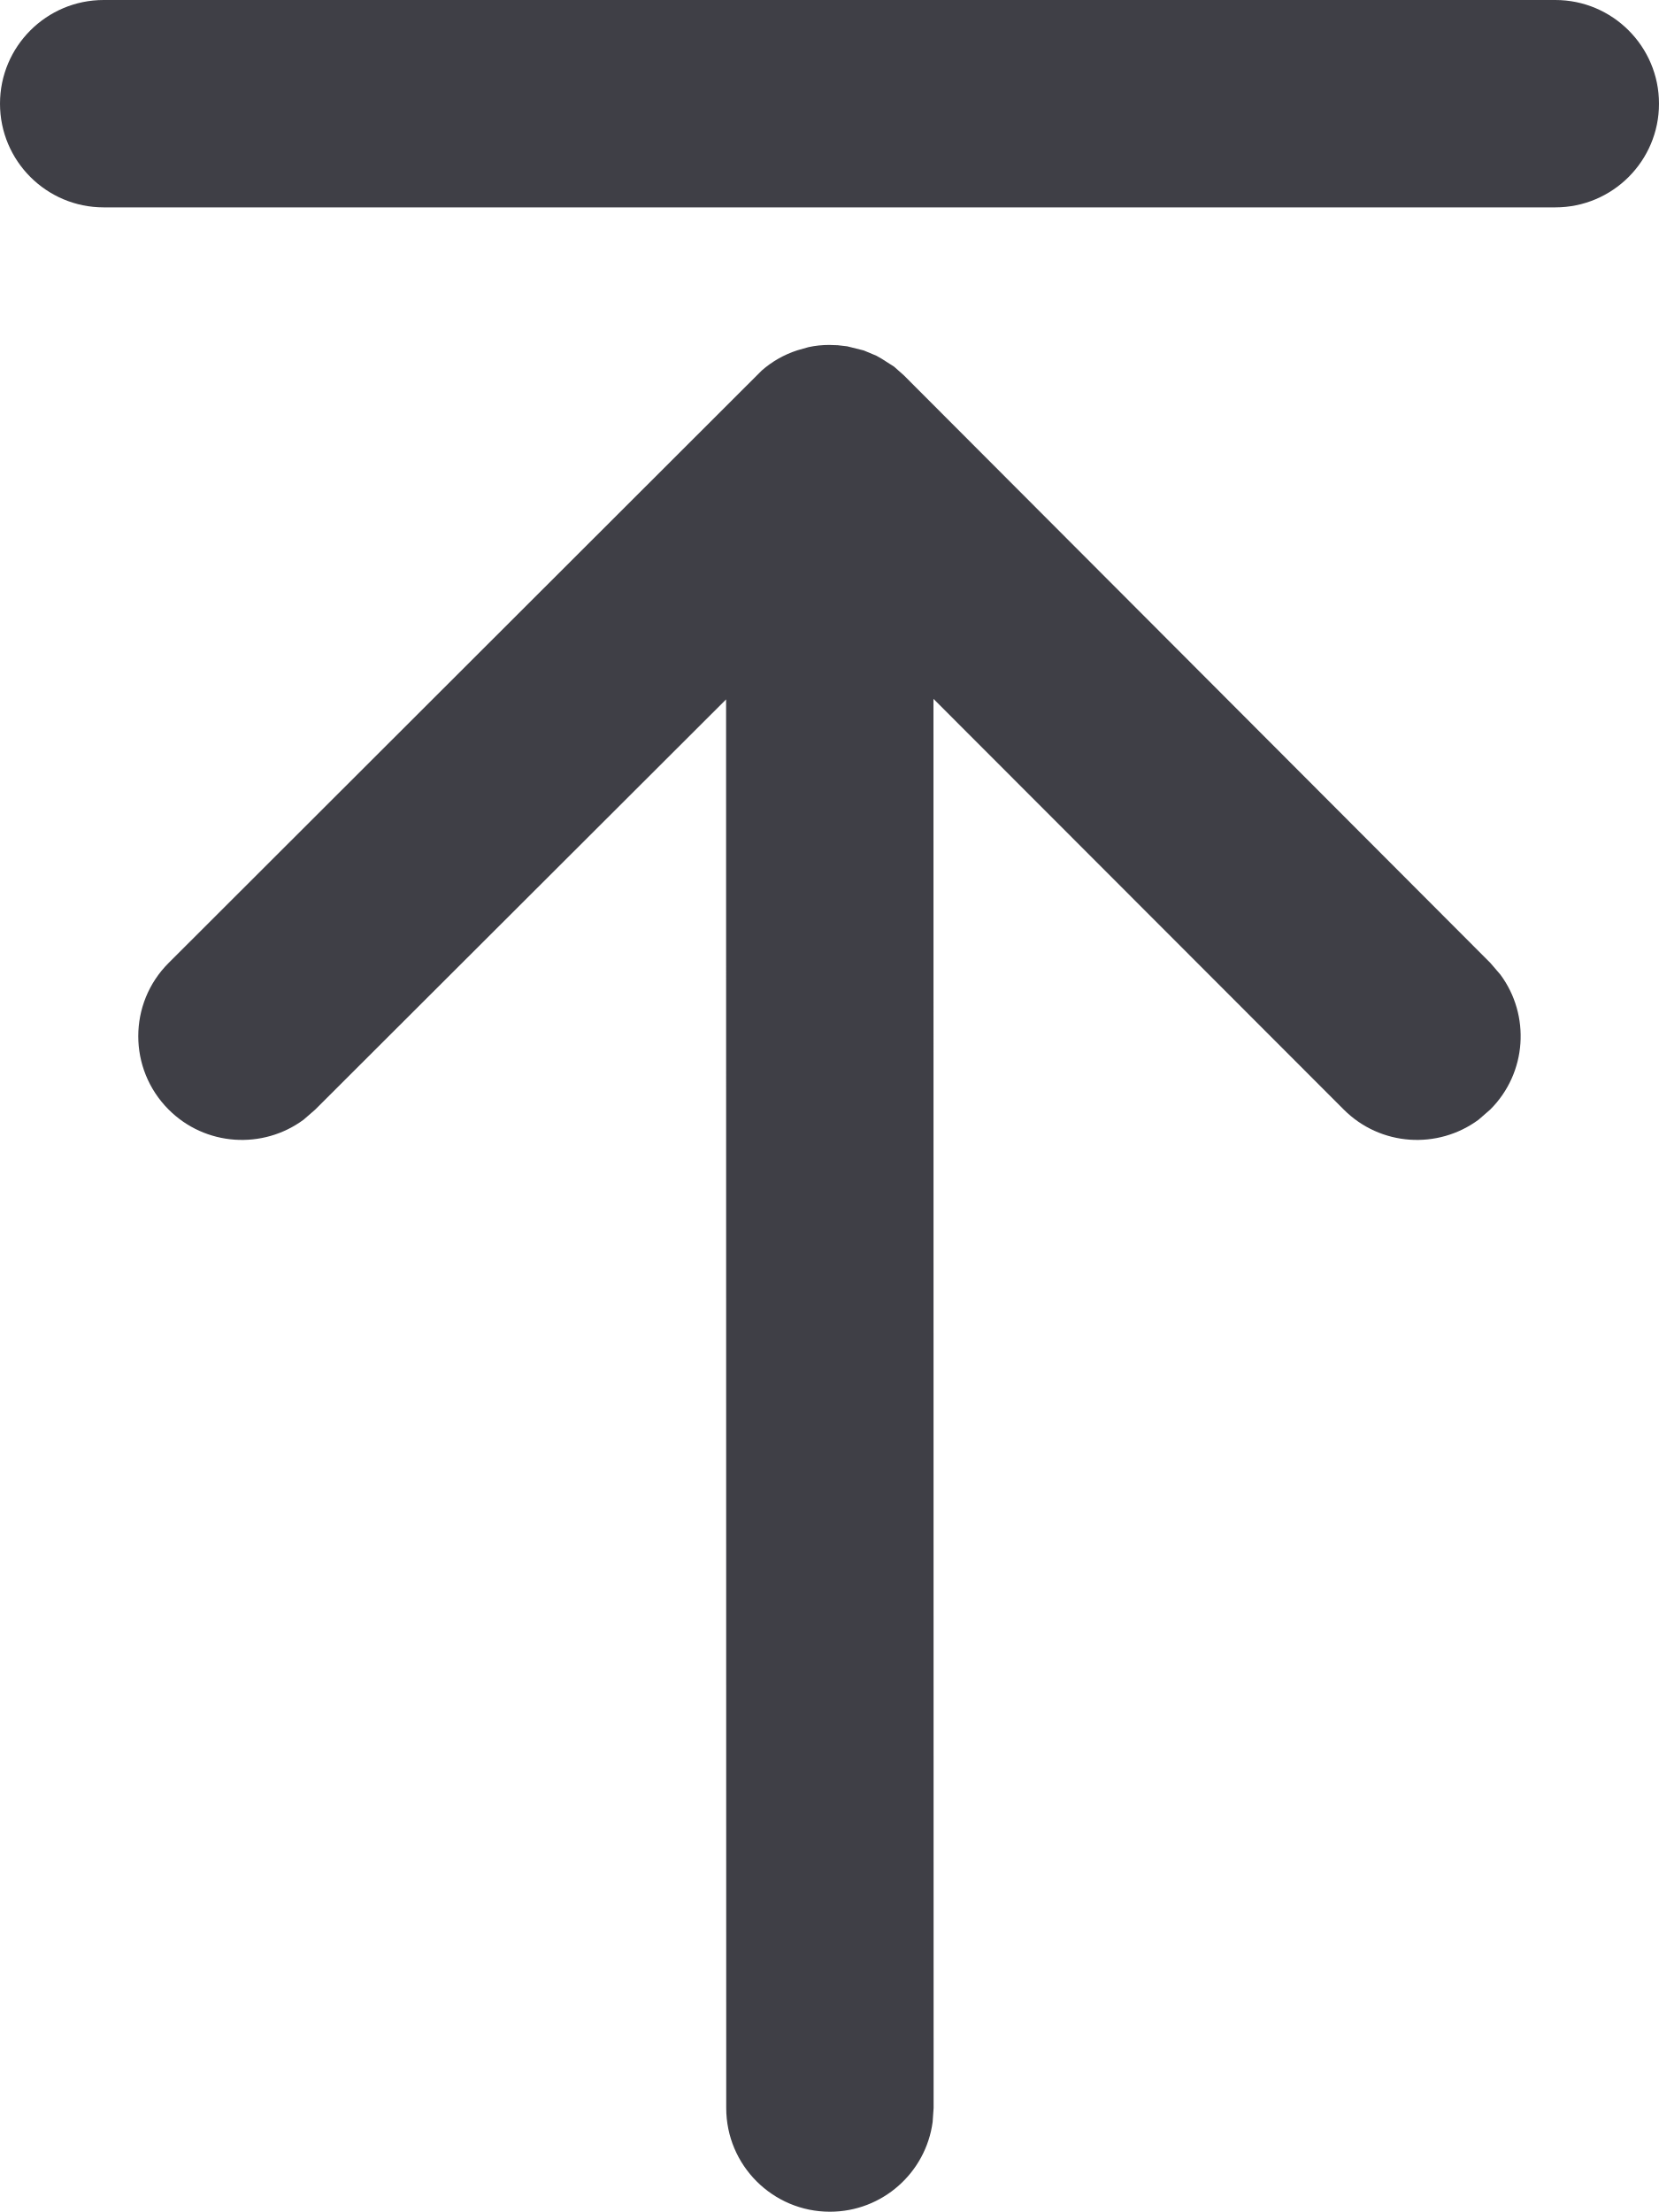
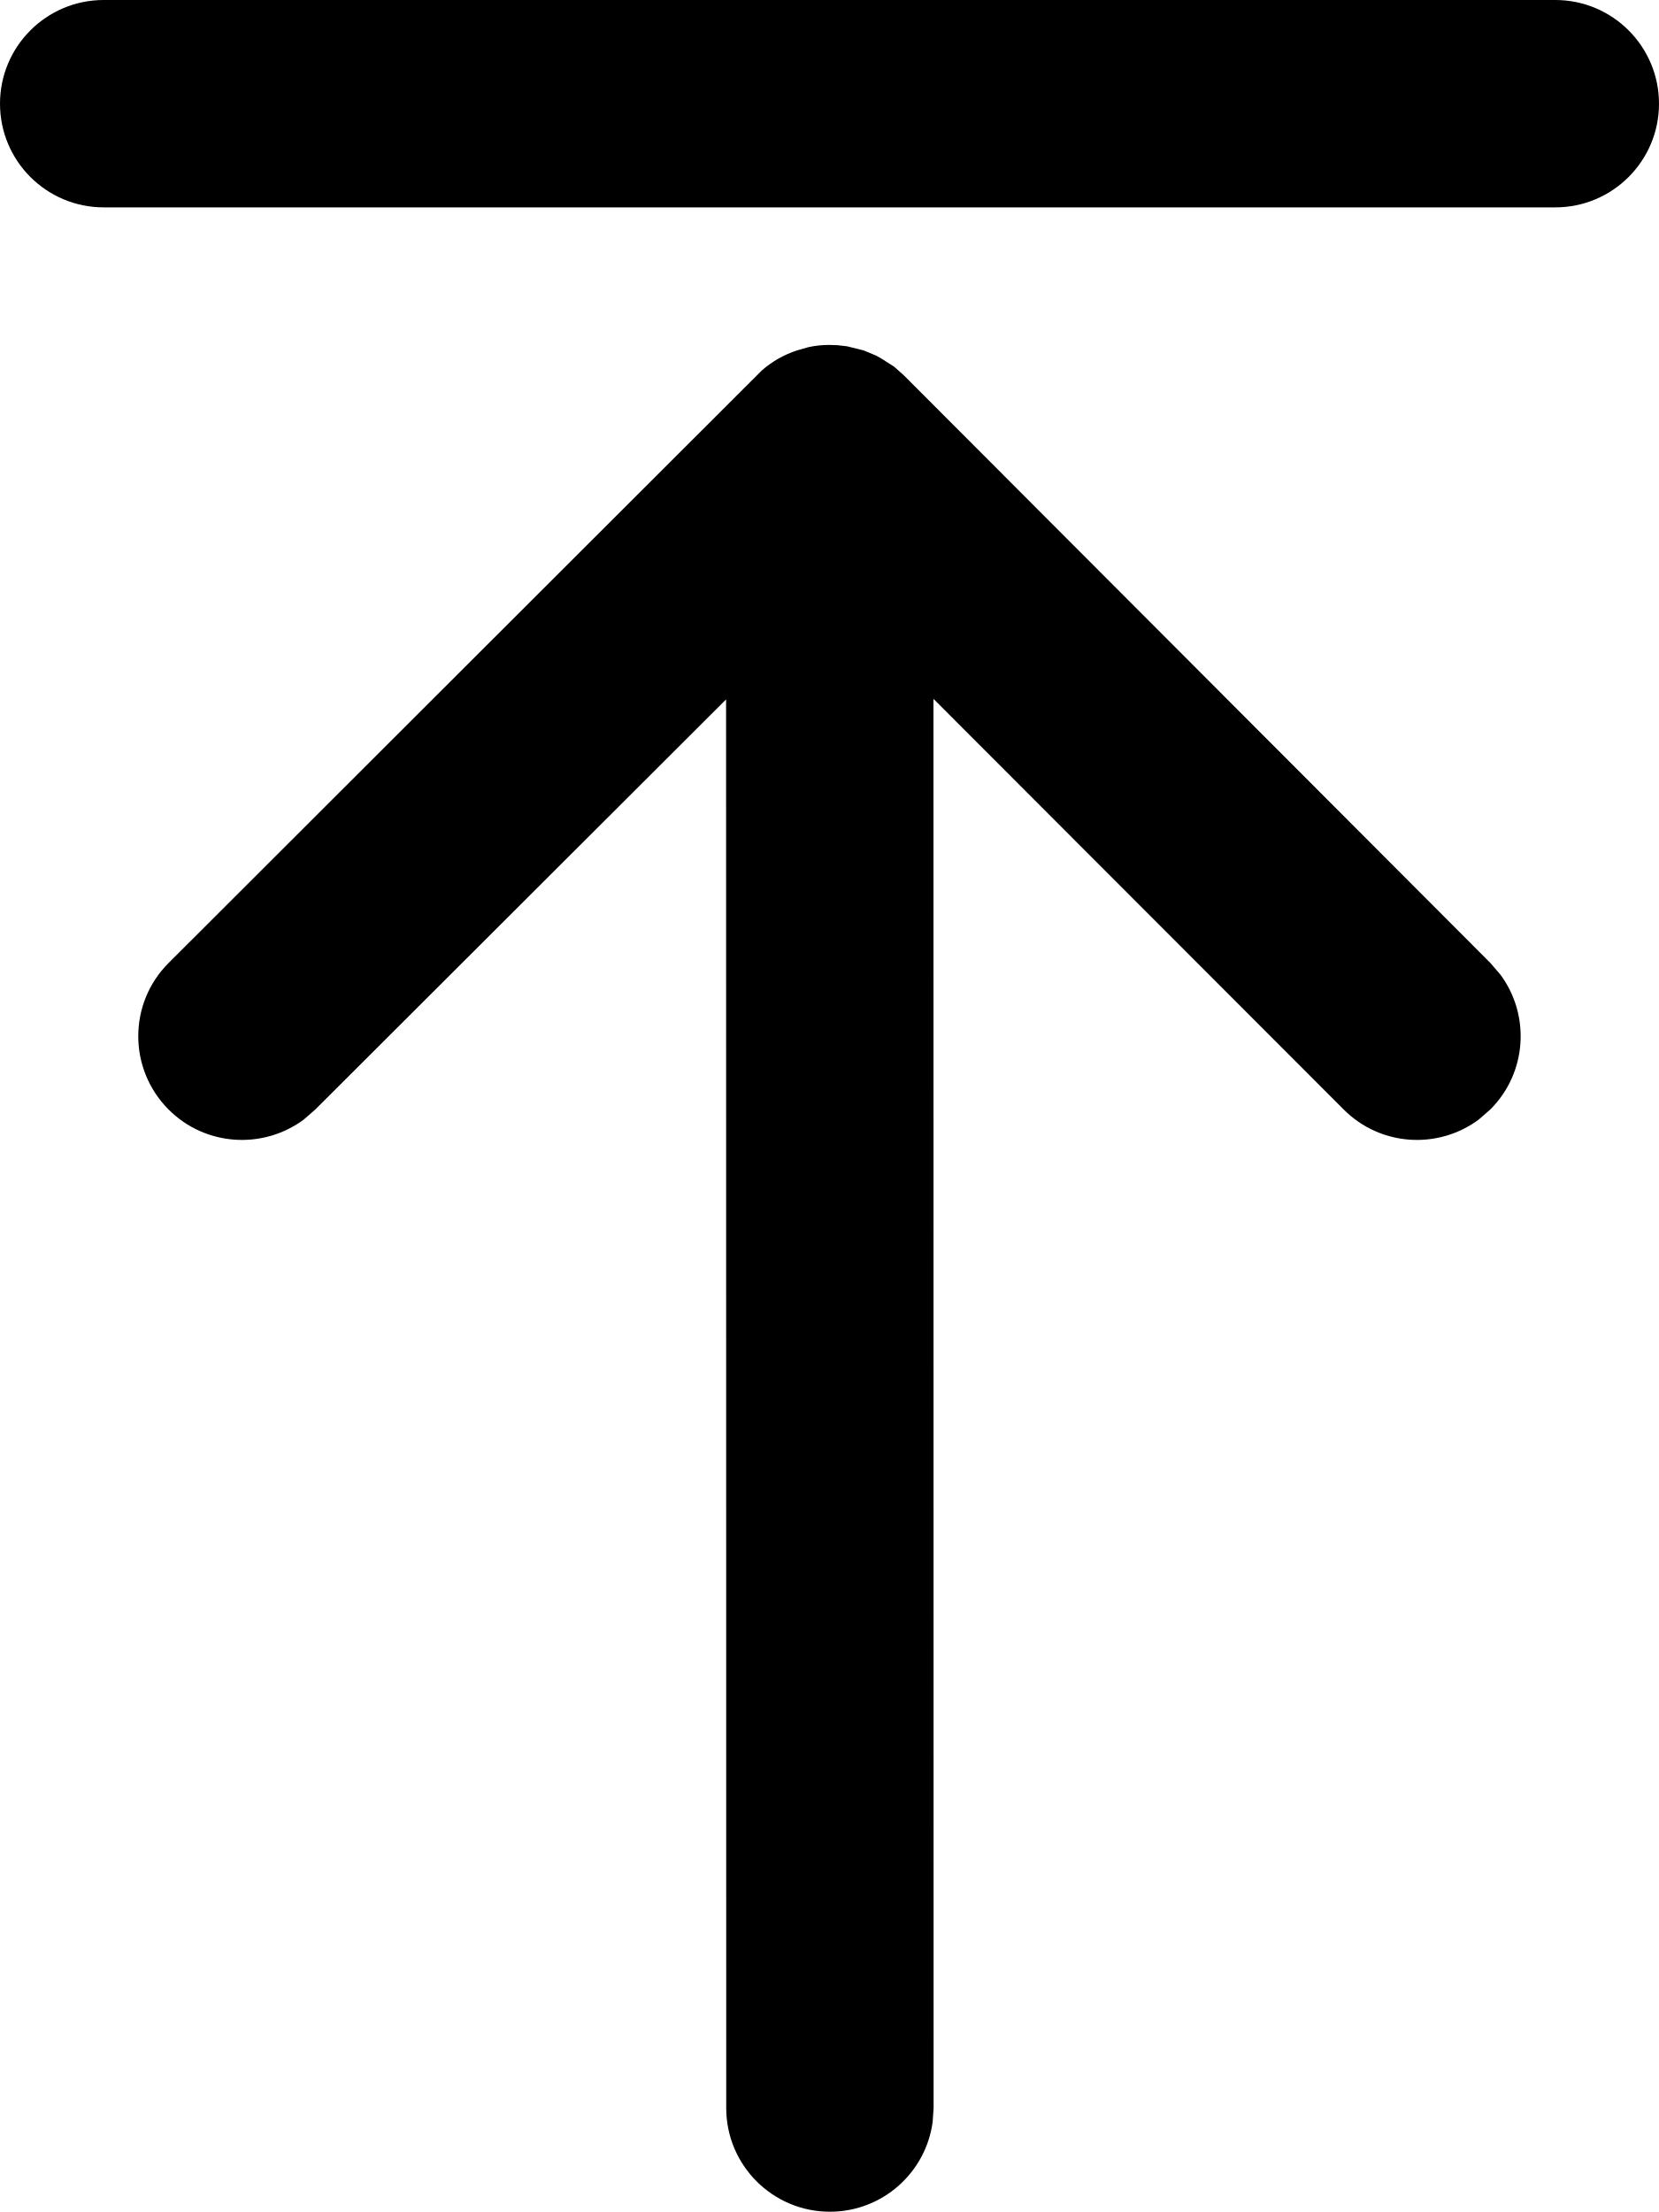
<svg xmlns="http://www.w3.org/2000/svg" width="12" height="16" viewBox="0 0 12 16" fill="none">
-   <path d="M0.75 0C0.336 0 0 0.336 0 0.75C0 1.164 0.336 1.5 0.75 1.5H11.25C11.664 1.5 12 1.164 12 0.75C12 0.336 11.664 0 11.25 0H0.75ZM6.746 15.349C6.697 15.715 6.383 15.998 6.003 15.998C5.589 15.998 5.253 15.662 5.253 15.248L5.252 5.059L2.28 8.026L2.196 8.099C1.902 8.316 1.485 8.292 1.219 8.025C0.927 7.732 0.927 7.257 1.22 6.965L5.51 2.68C5.584 2.615 5.671 2.565 5.767 2.534L5.848 2.511C5.897 2.5 5.948 2.495 5.998 2.495L6.059 2.497L6.128 2.505L6.248 2.535L6.339 2.573L6.376 2.594L6.467 2.652L6.538 2.715L10.78 6.965L10.853 7.05C11.07 7.343 11.046 7.76 10.779 8.026L10.695 8.099C10.401 8.316 9.985 8.292 9.719 8.025L6.752 5.055L6.753 15.248L6.746 15.349Z" fill="#3F3F46" />
+   <path d="M0.75 0C0.336 0 0 0.336 0 0.75C0 1.164 0.336 1.5 0.75 1.5H11.25C11.664 1.5 12 1.164 12 0.75C12 0.336 11.664 0 11.25 0H0.75ZM6.746 15.349C6.697 15.715 6.383 15.998 6.003 15.998C5.589 15.998 5.253 15.662 5.253 15.248L5.252 5.059L2.28 8.026L2.196 8.099C1.902 8.316 1.485 8.292 1.219 8.025C0.927 7.732 0.927 7.257 1.22 6.965L5.51 2.68C5.584 2.615 5.671 2.565 5.767 2.534L5.848 2.511C5.897 2.5 5.948 2.495 5.998 2.495L6.059 2.497L6.128 2.505L6.248 2.535L6.339 2.573L6.376 2.594L6.467 2.652L6.538 2.715L10.78 6.965L10.853 7.05C11.07 7.343 11.046 7.76 10.779 8.026L10.695 8.099C10.401 8.316 9.985 8.292 9.719 8.025L6.752 5.055L6.753 15.248L6.746 15.349Z" fill="currentColor" />
</svg>
